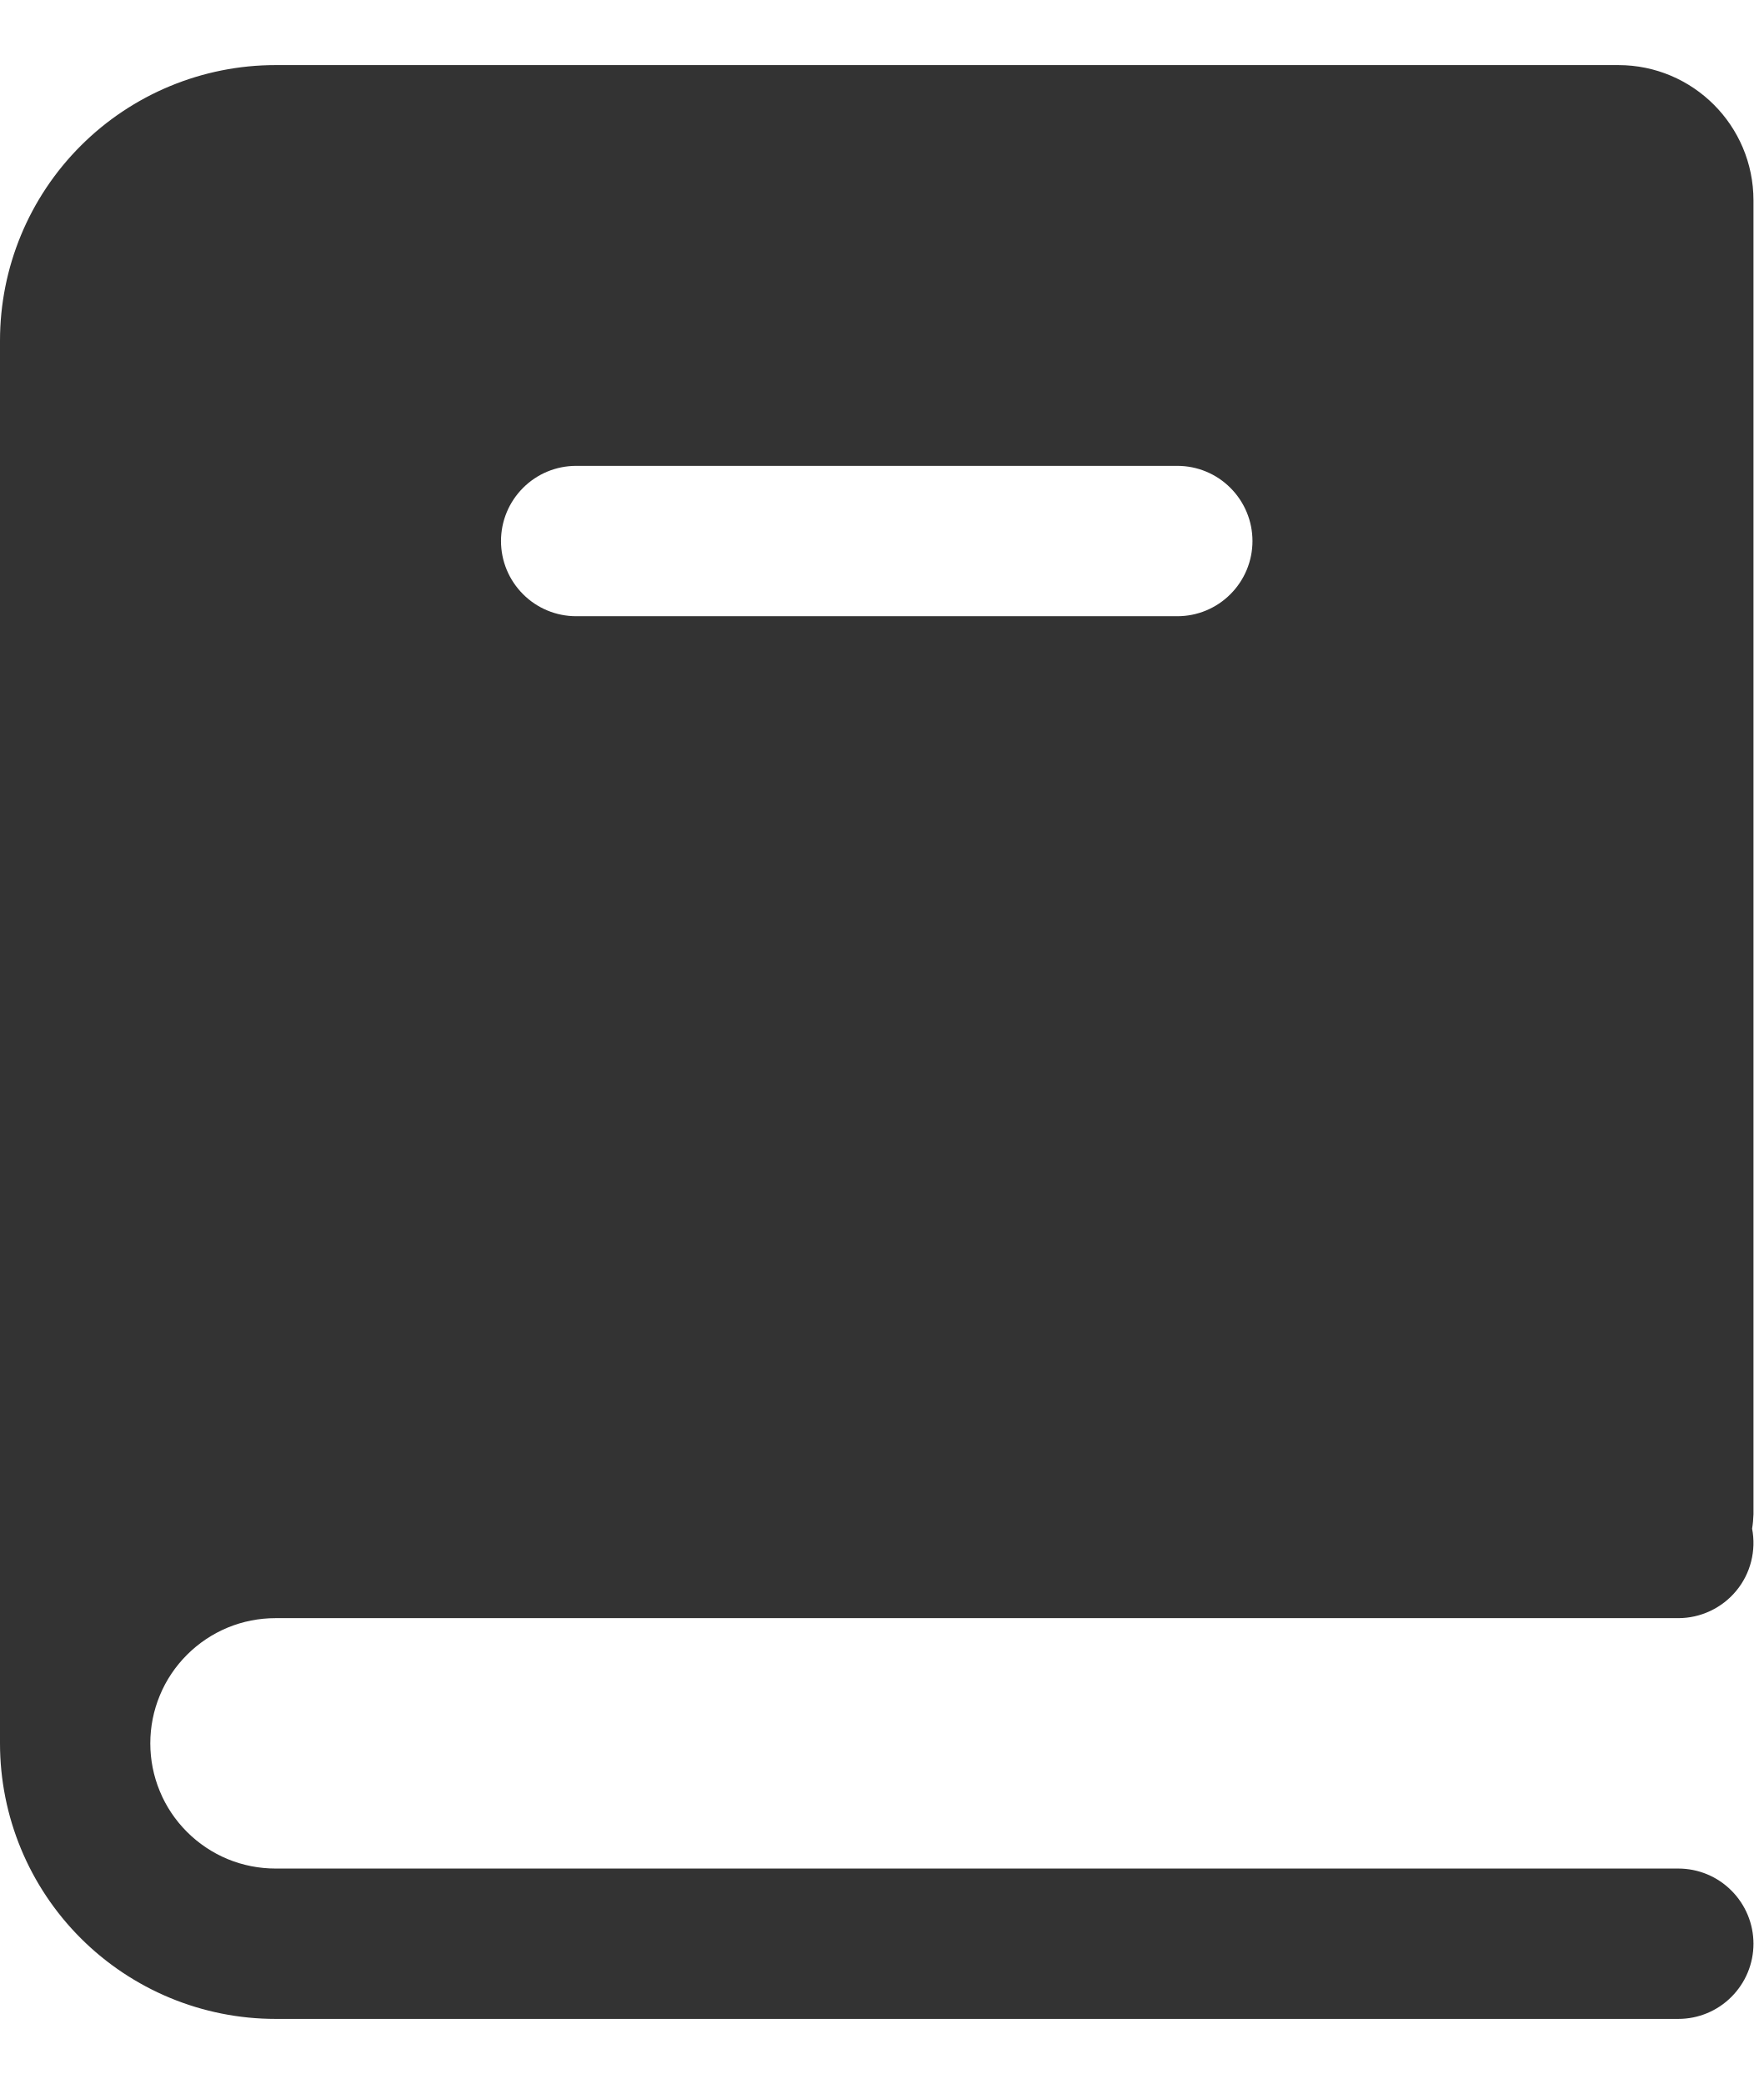
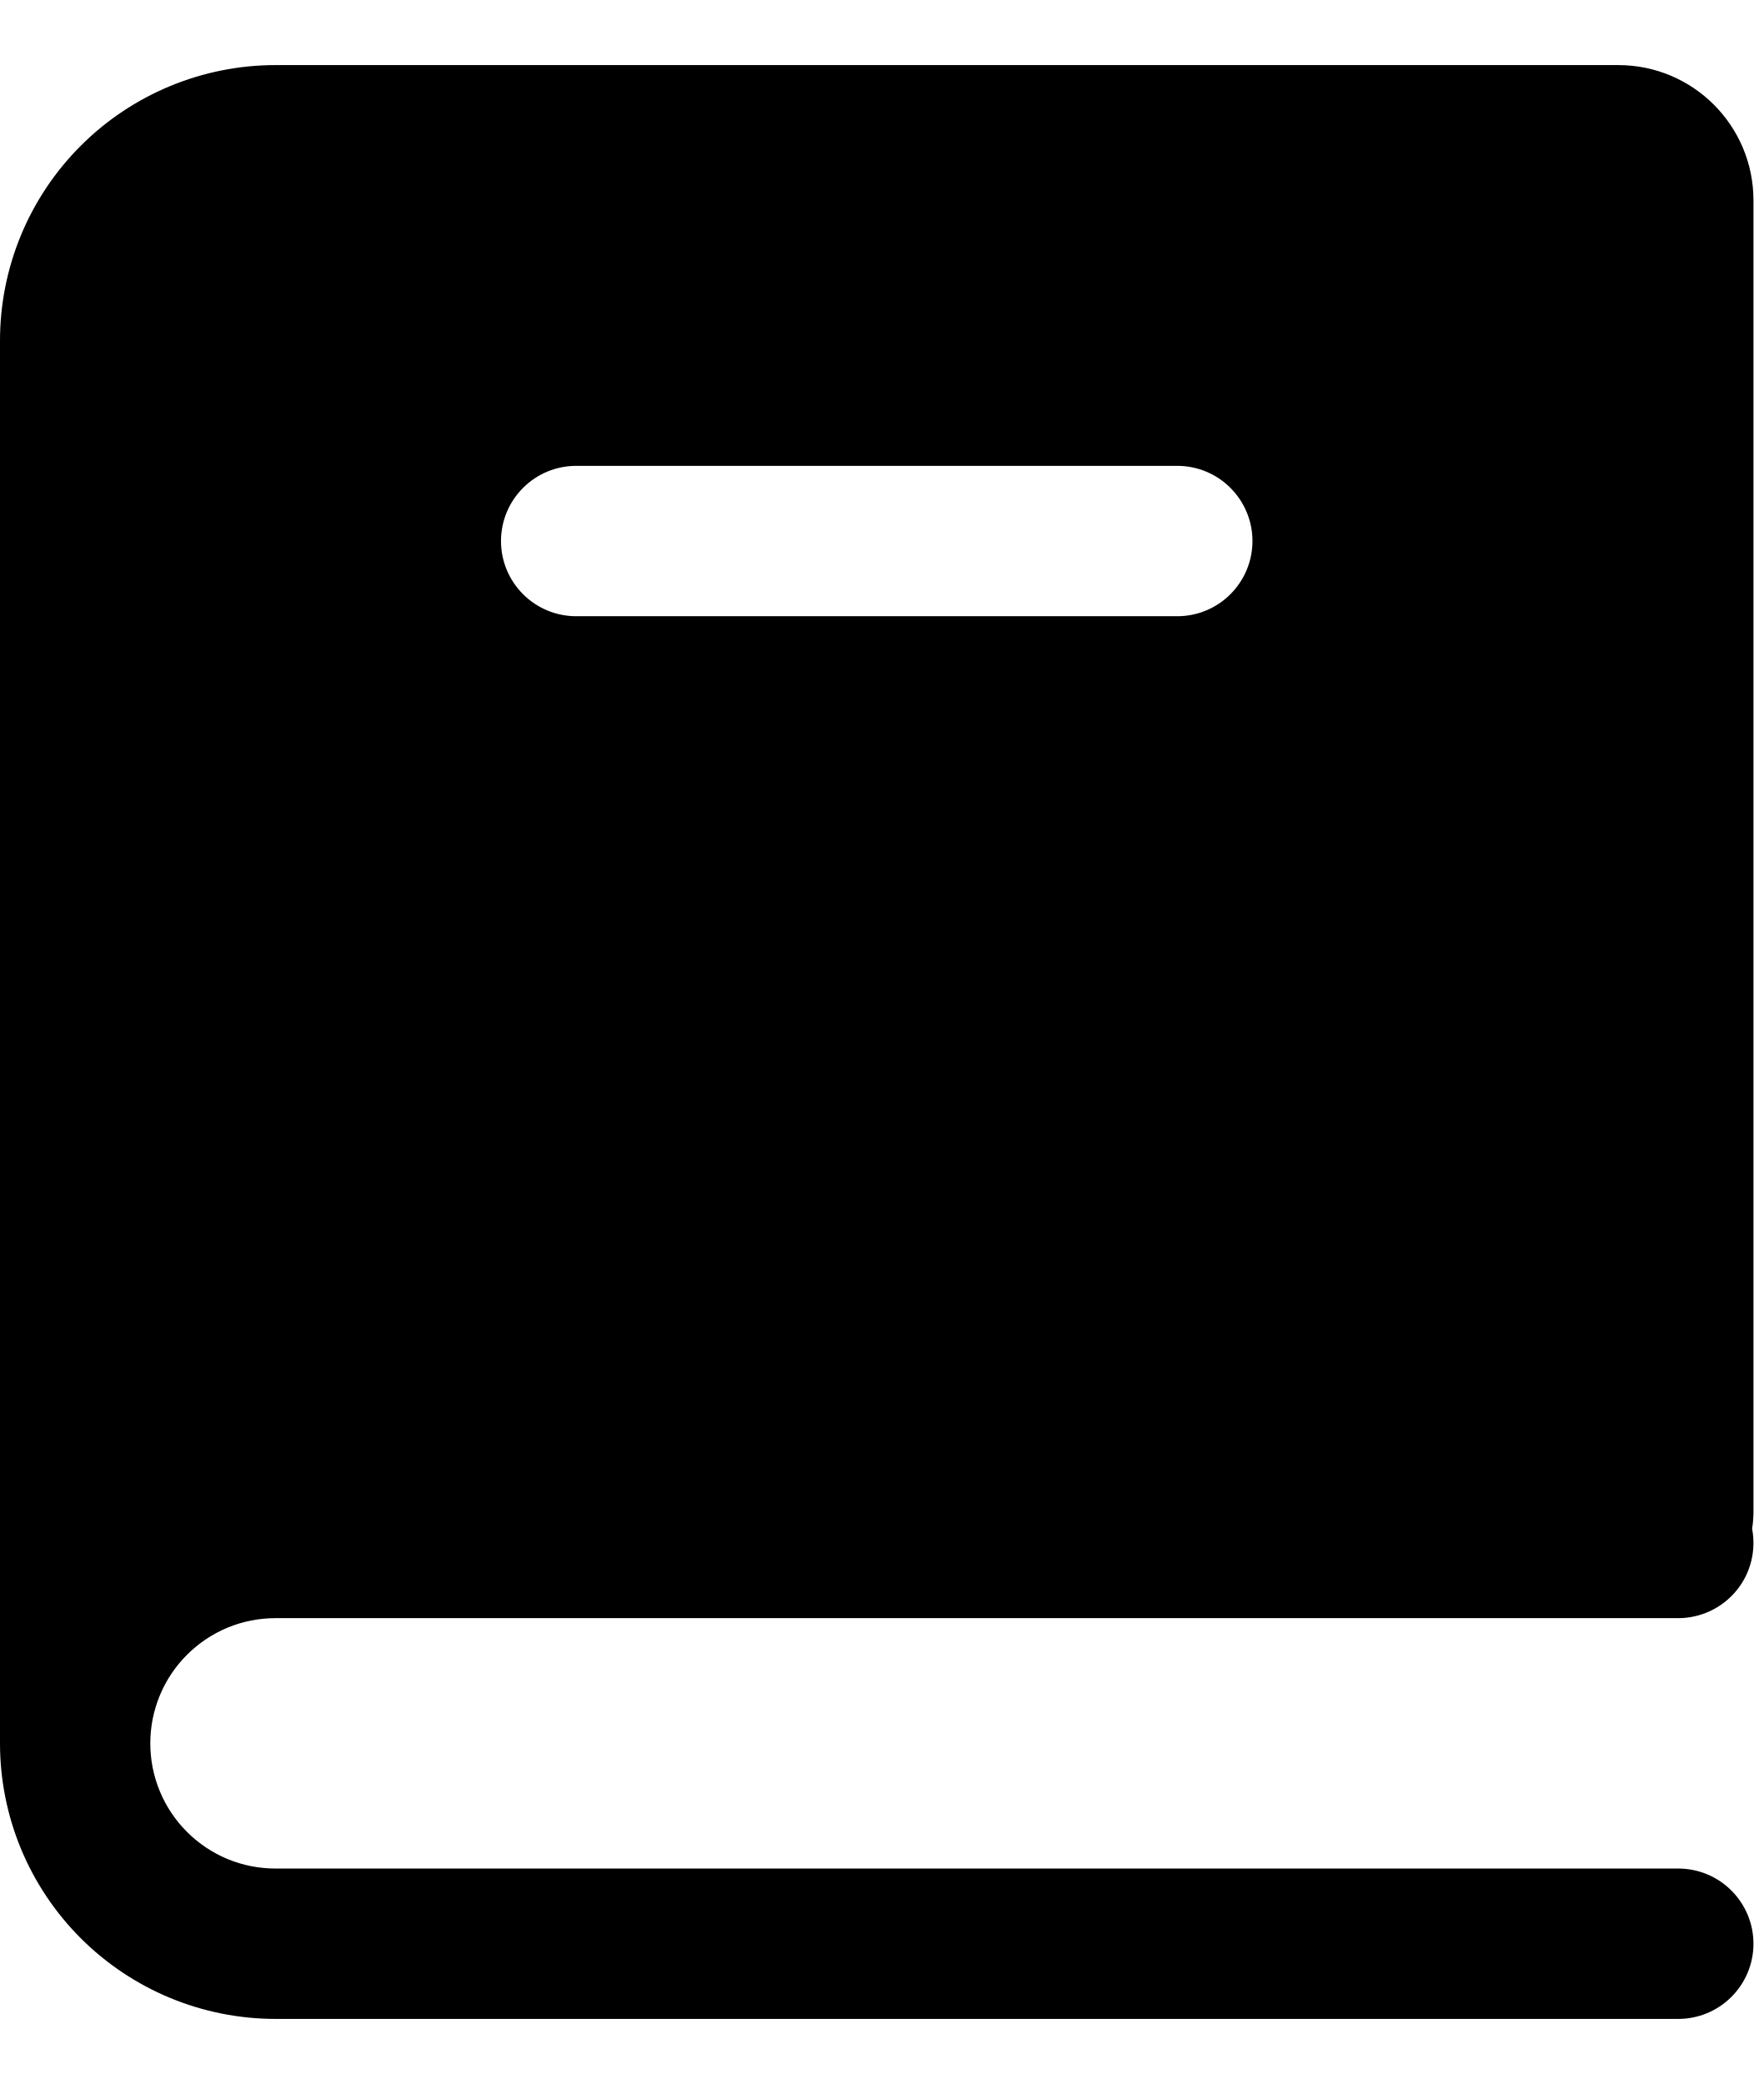
<svg xmlns="http://www.w3.org/2000/svg" width="22" height="26" viewBox="0 0 22 26" fill="none">
-   <path fill-rule="evenodd" clip-rule="evenodd" d="M21.875 18.892C21.873 18.952 21.868 19.012 21.858 19.071C21.884 19.207 21.88 19.347 21.846 19.481C21.812 19.615 21.749 19.74 21.661 19.846C21.573 19.953 21.462 20.039 21.337 20.098C21.212 20.157 21.076 20.188 20.938 20.188H3.438C3.232 20.188 3.029 20.228 2.84 20.306C2.65 20.385 2.478 20.5 2.333 20.645C2.188 20.79 2.072 20.962 1.994 21.152C1.915 21.342 1.875 21.545 1.875 21.75C1.875 21.955 1.915 22.158 1.994 22.348C2.072 22.538 2.188 22.71 2.333 22.855C2.478 23 2.65 23.115 2.84 23.194C3.029 23.272 3.232 23.312 3.438 23.312H20.938C21.186 23.312 21.425 23.411 21.6 23.587C21.776 23.763 21.875 24.001 21.875 24.25C21.875 24.499 21.776 24.737 21.6 24.913C21.425 25.089 21.186 25.188 20.938 25.188H3.438C2.526 25.188 1.651 24.825 1.007 24.181C0.362 23.536 0 22.662 0 21.75V4.25C0 3.338 0.362 2.464 1.007 1.819C1.651 1.175 2.526 0.812 3.438 0.812H20.188C21.12 0.812 21.875 1.567 21.875 2.5V18.892ZM7.188 5.812C6.939 5.812 6.7 5.911 6.525 6.087C6.349 6.263 6.25 6.501 6.25 6.75C6.25 6.999 6.349 7.237 6.525 7.413C6.7 7.589 6.939 7.688 7.188 7.688H14.688C14.936 7.688 15.175 7.589 15.35 7.413C15.526 7.237 15.625 6.999 15.625 6.75C15.625 6.501 15.526 6.263 15.35 6.087C15.175 5.911 14.936 5.812 14.688 5.812H7.188Z" fill="#333333" />
+   <path fill-rule="evenodd" clip-rule="evenodd" d="M21.875 18.892C21.873 18.952 21.868 19.012 21.858 19.071C21.884 19.207 21.88 19.347 21.846 19.481C21.812 19.615 21.749 19.74 21.661 19.846C21.573 19.953 21.462 20.039 21.337 20.098C21.212 20.157 21.076 20.188 20.938 20.188H3.438C3.232 20.188 3.029 20.228 2.84 20.306C2.65 20.385 2.478 20.5 2.333 20.645C2.188 20.79 2.072 20.962 1.994 21.152C1.915 21.342 1.875 21.545 1.875 21.75C1.875 21.955 1.915 22.158 1.994 22.348C2.072 22.538 2.188 22.71 2.333 22.855C2.478 23 2.65 23.115 2.84 23.194C3.029 23.272 3.232 23.312 3.438 23.312H20.938C21.186 23.312 21.425 23.411 21.6 23.587C21.776 23.763 21.875 24.001 21.875 24.25C21.875 24.499 21.776 24.737 21.6 24.913C21.425 25.089 21.186 25.188 20.938 25.188H3.438C2.526 25.188 1.651 24.825 1.007 24.181C0.362 23.536 0 22.662 0 21.75V4.25C0 3.338 0.362 2.464 1.007 1.819C1.651 1.175 2.526 0.812 3.438 0.812H20.188C21.12 0.812 21.875 1.567 21.875 2.5V18.892ZM7.188 5.812C6.939 5.812 6.7 5.911 6.525 6.087C6.349 6.263 6.25 6.501 6.25 6.75C6.25 6.999 6.349 7.237 6.525 7.413C6.7 7.589 6.939 7.688 7.188 7.688H14.688C14.936 7.688 15.175 7.589 15.35 7.413C15.526 7.237 15.625 6.999 15.625 6.75C15.625 6.501 15.526 6.263 15.35 6.087C15.175 5.911 14.936 5.812 14.688 5.812H7.188Z" fill="currentColor" />
</svg>
